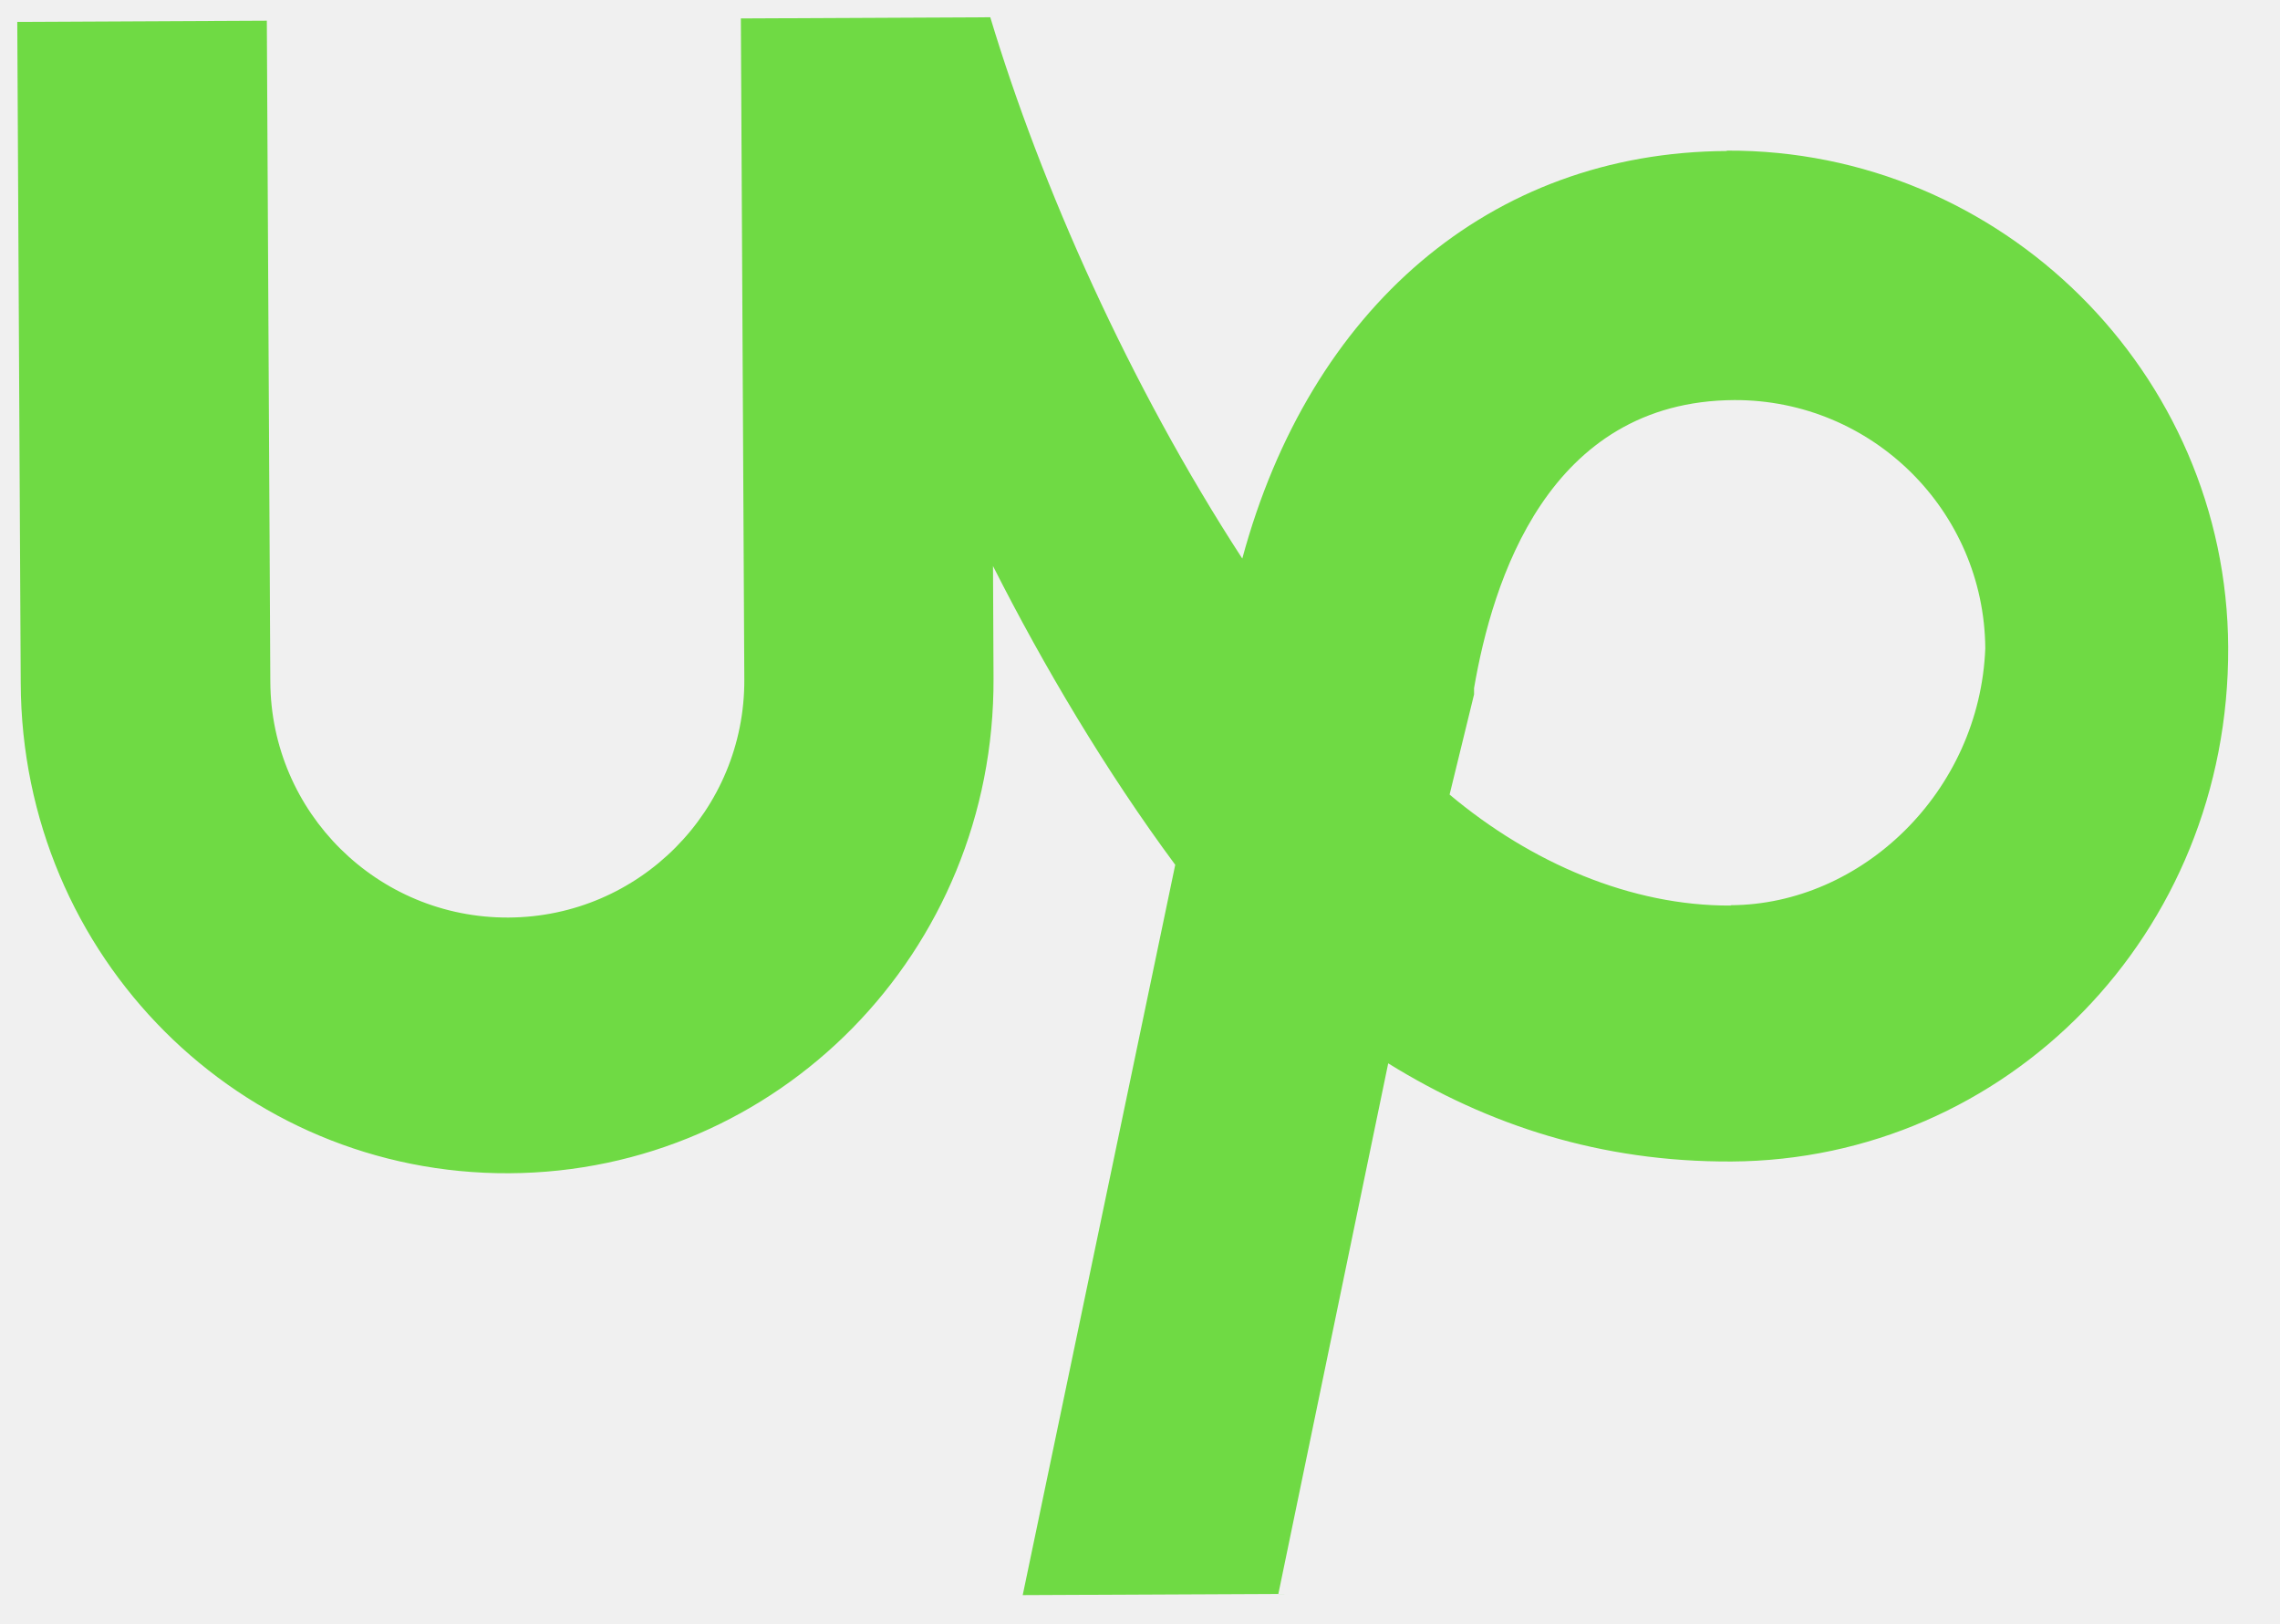
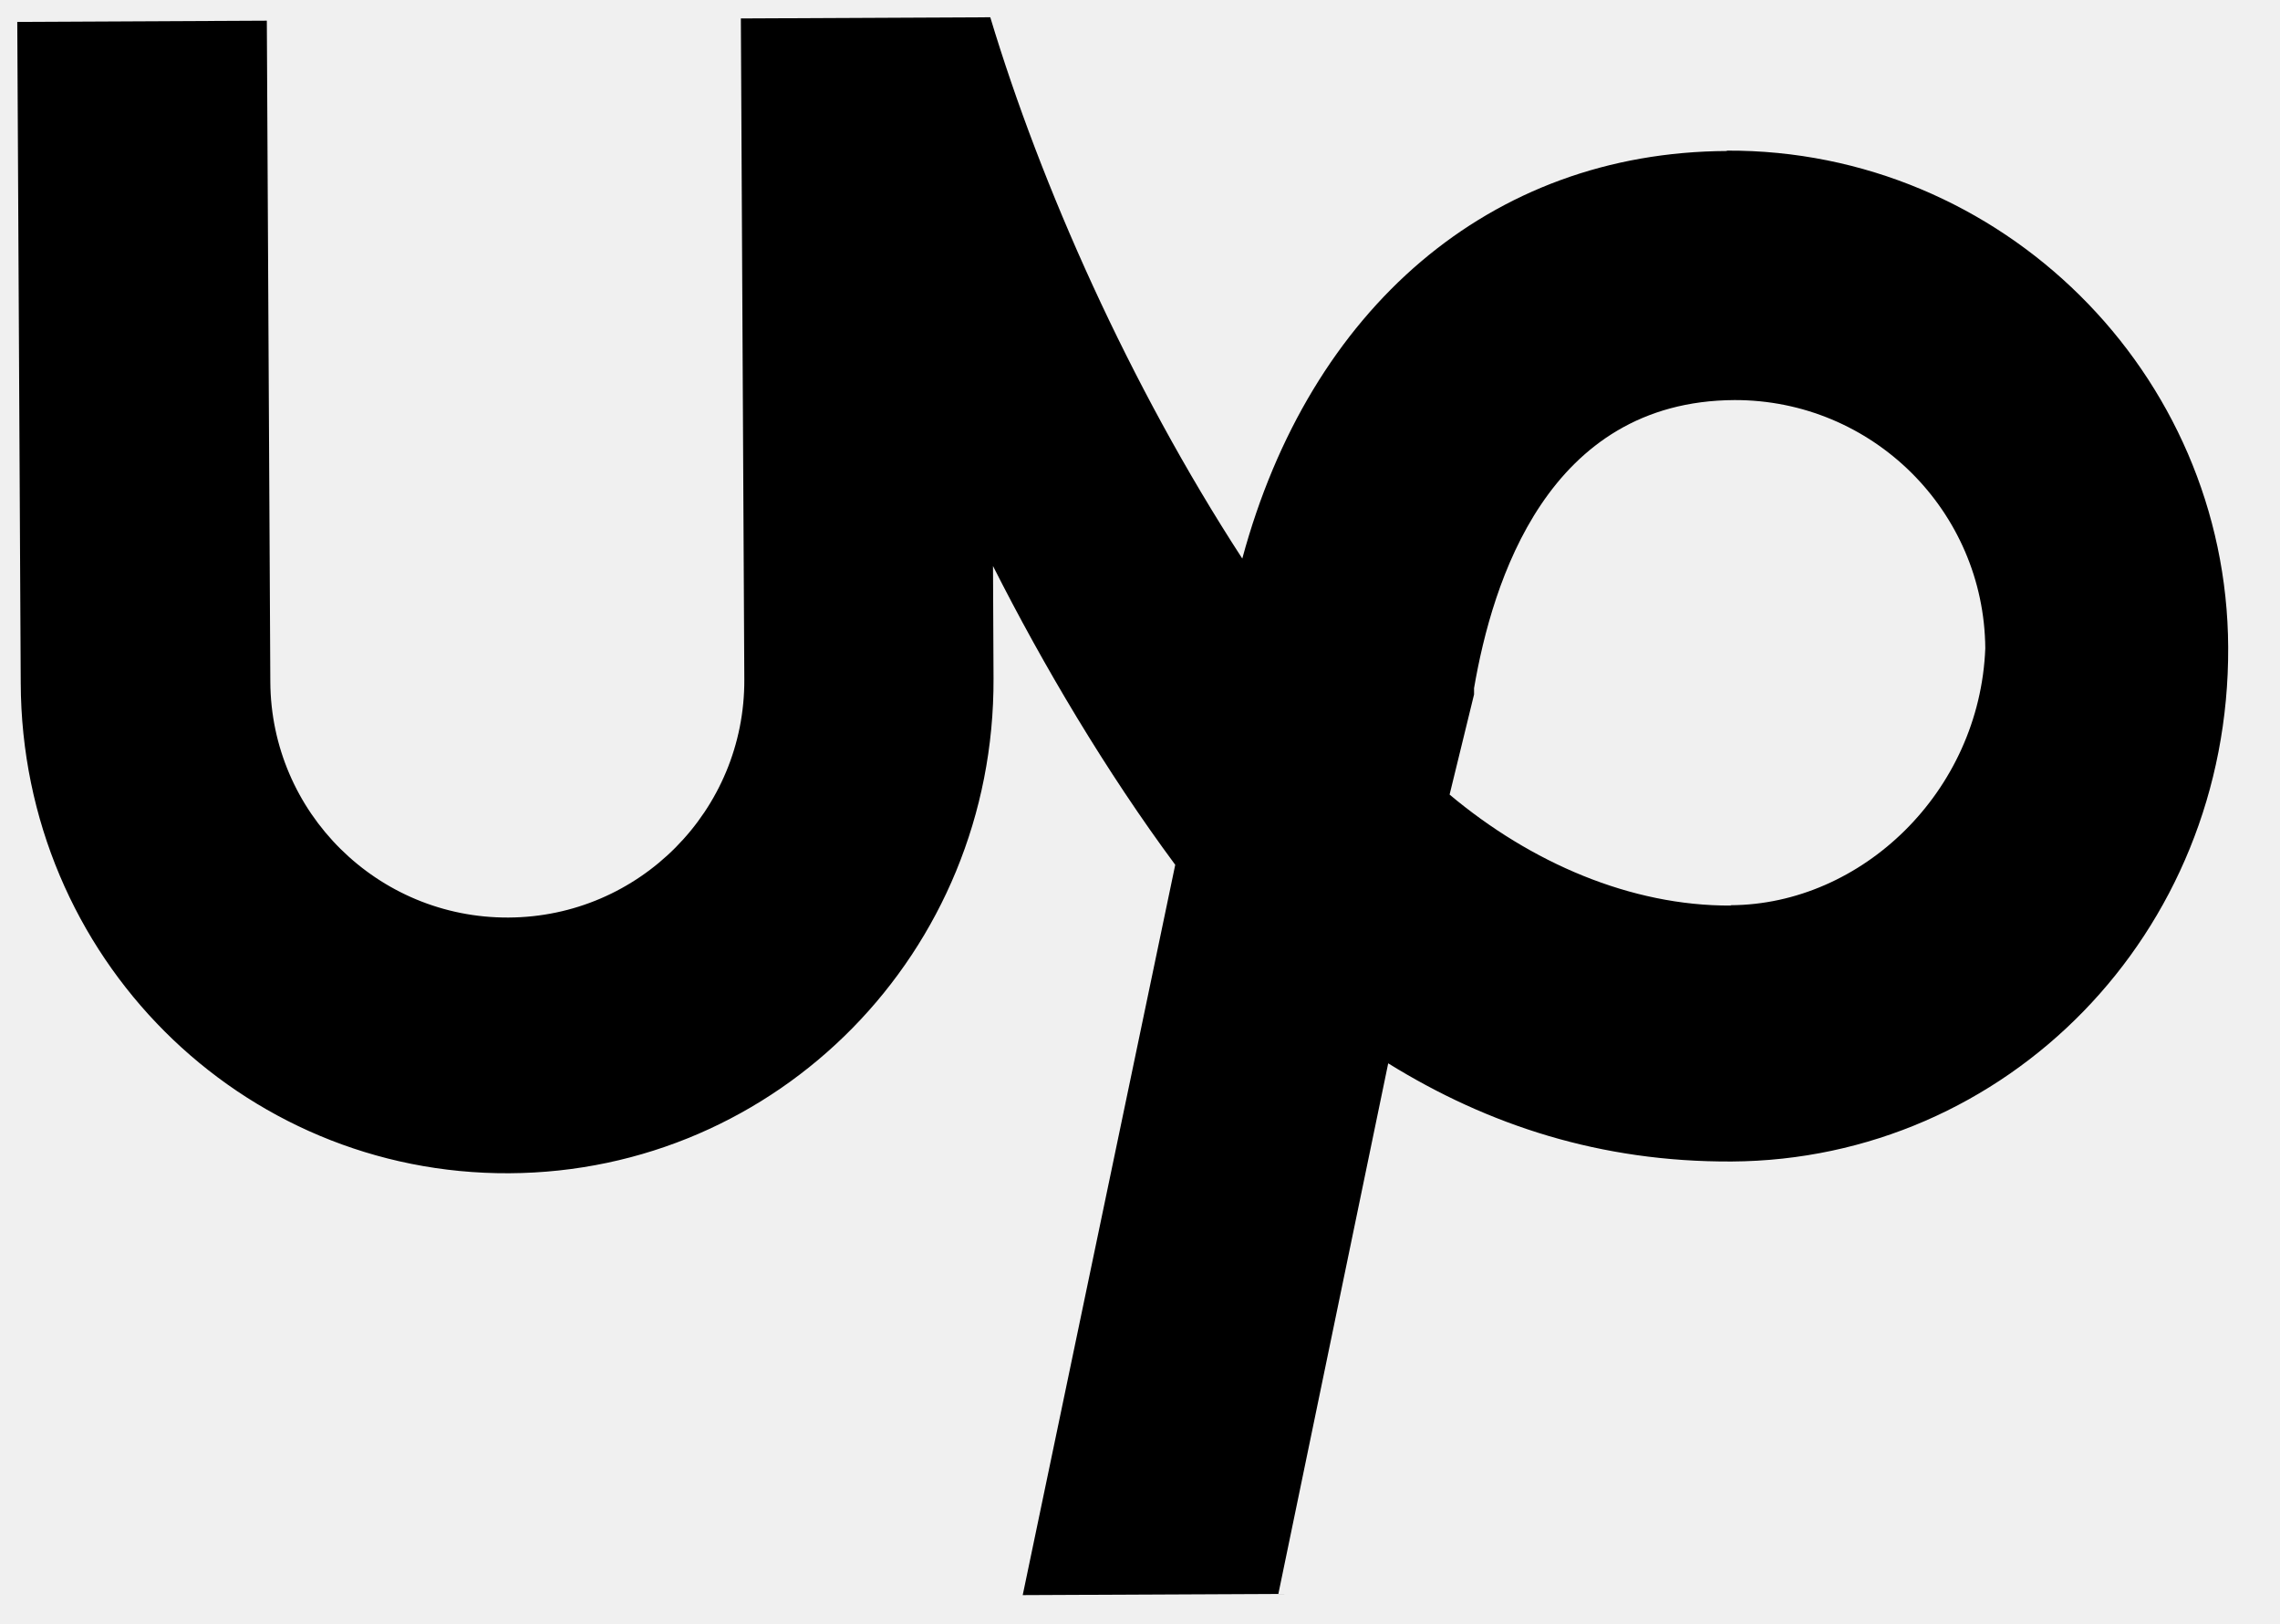
- <svg xmlns="http://www.w3.org/2000/svg" xmlns:xlink="http://www.w3.org/1999/xlink" viewBox="0 0 66 47" fill="#fff" fill-rule="evenodd" stroke="#000" stroke-linecap="round" stroke-linejoin="round">
-   <use xlink:href="#A" x=".5" y=".5" />
-   <symbol id="A" overflow="visible">
-     <path d="M49.487 3.872c-6.86.033-12.074 4.57-14.026 11.8-3.275-5.04-5.83-10.805-7.295-15.672l-7.22.034.1 19.138c.018 3.789-3.039 6.876-6.828 6.893s-6.875-3.039-6.893-6.829L7.224.099 0 .134l.1 19.14c.028 7.941 6.374 14.234 14.14 14.194s14.055-6.386 14.02-14.33l-.015-3.25c1.455 2.88 3.275 5.95 5.275 8.65l-4.415 21.144 7.4-.034 3.18-15.362c2.896 1.793 6.15 2.86 9.94 2.842C57.57 33.083 64.04 26.555 64 18.238c-.036-7.946-6.568-14.413-14.512-14.377zm.113 21.846c-2.888.013-5.782-1.236-8.138-3.213l.708-2.9v-.182c.528-3.074 2.126-8.316 7.542-8.34 3.984-.007 7.226 3.204 7.257 7.188-.163 4.153-3.577 7.42-7.37 7.437z" stroke="none" fill="#6fda44" fill-rule="nonzero" />
+ <svg xmlns="http://www.w3.org/2000/svg" xmlns:xlink="http://www.w3.org/1999/xlink" viewBox="0 0 66 47" fill="currentColor" fill-rule="evenodd" stroke="#000" stroke-linecap="round" stroke-linejoin="round">
+   <use xlink:href="#upwork" x=".5" y=".5" />
+   <symbol id="upwork" overflow="visible">
+     <path d="M49.487 3.872c-6.86.033-12.074 4.57-14.026 11.8-3.275-5.04-5.83-10.805-7.295-15.672l-7.22.034.1 19.138c.018 3.789-3.039 6.876-6.828 6.893s-6.875-3.039-6.893-6.829L7.224.099 0 .134l.1 19.14c.028 7.941 6.374 14.234 14.14 14.194s14.055-6.386 14.02-14.33l-.015-3.25c1.455 2.88 3.275 5.95 5.275 8.65l-4.415 21.144 7.4-.034 3.18-15.362c2.896 1.793 6.15 2.86 9.94 2.842C57.57 33.083 64.04 26.555 64 18.238c-.036-7.946-6.568-14.413-14.512-14.377zm.113 21.846c-2.888.013-5.782-1.236-8.138-3.213l.708-2.9v-.182c.528-3.074 2.126-8.316 7.542-8.34 3.984-.007 7.226 3.204 7.257 7.188-.163 4.153-3.577 7.42-7.37 7.437z" stroke="none" fill="currentColor" fill-rule="nonzero" />
  </symbol>
</svg>
